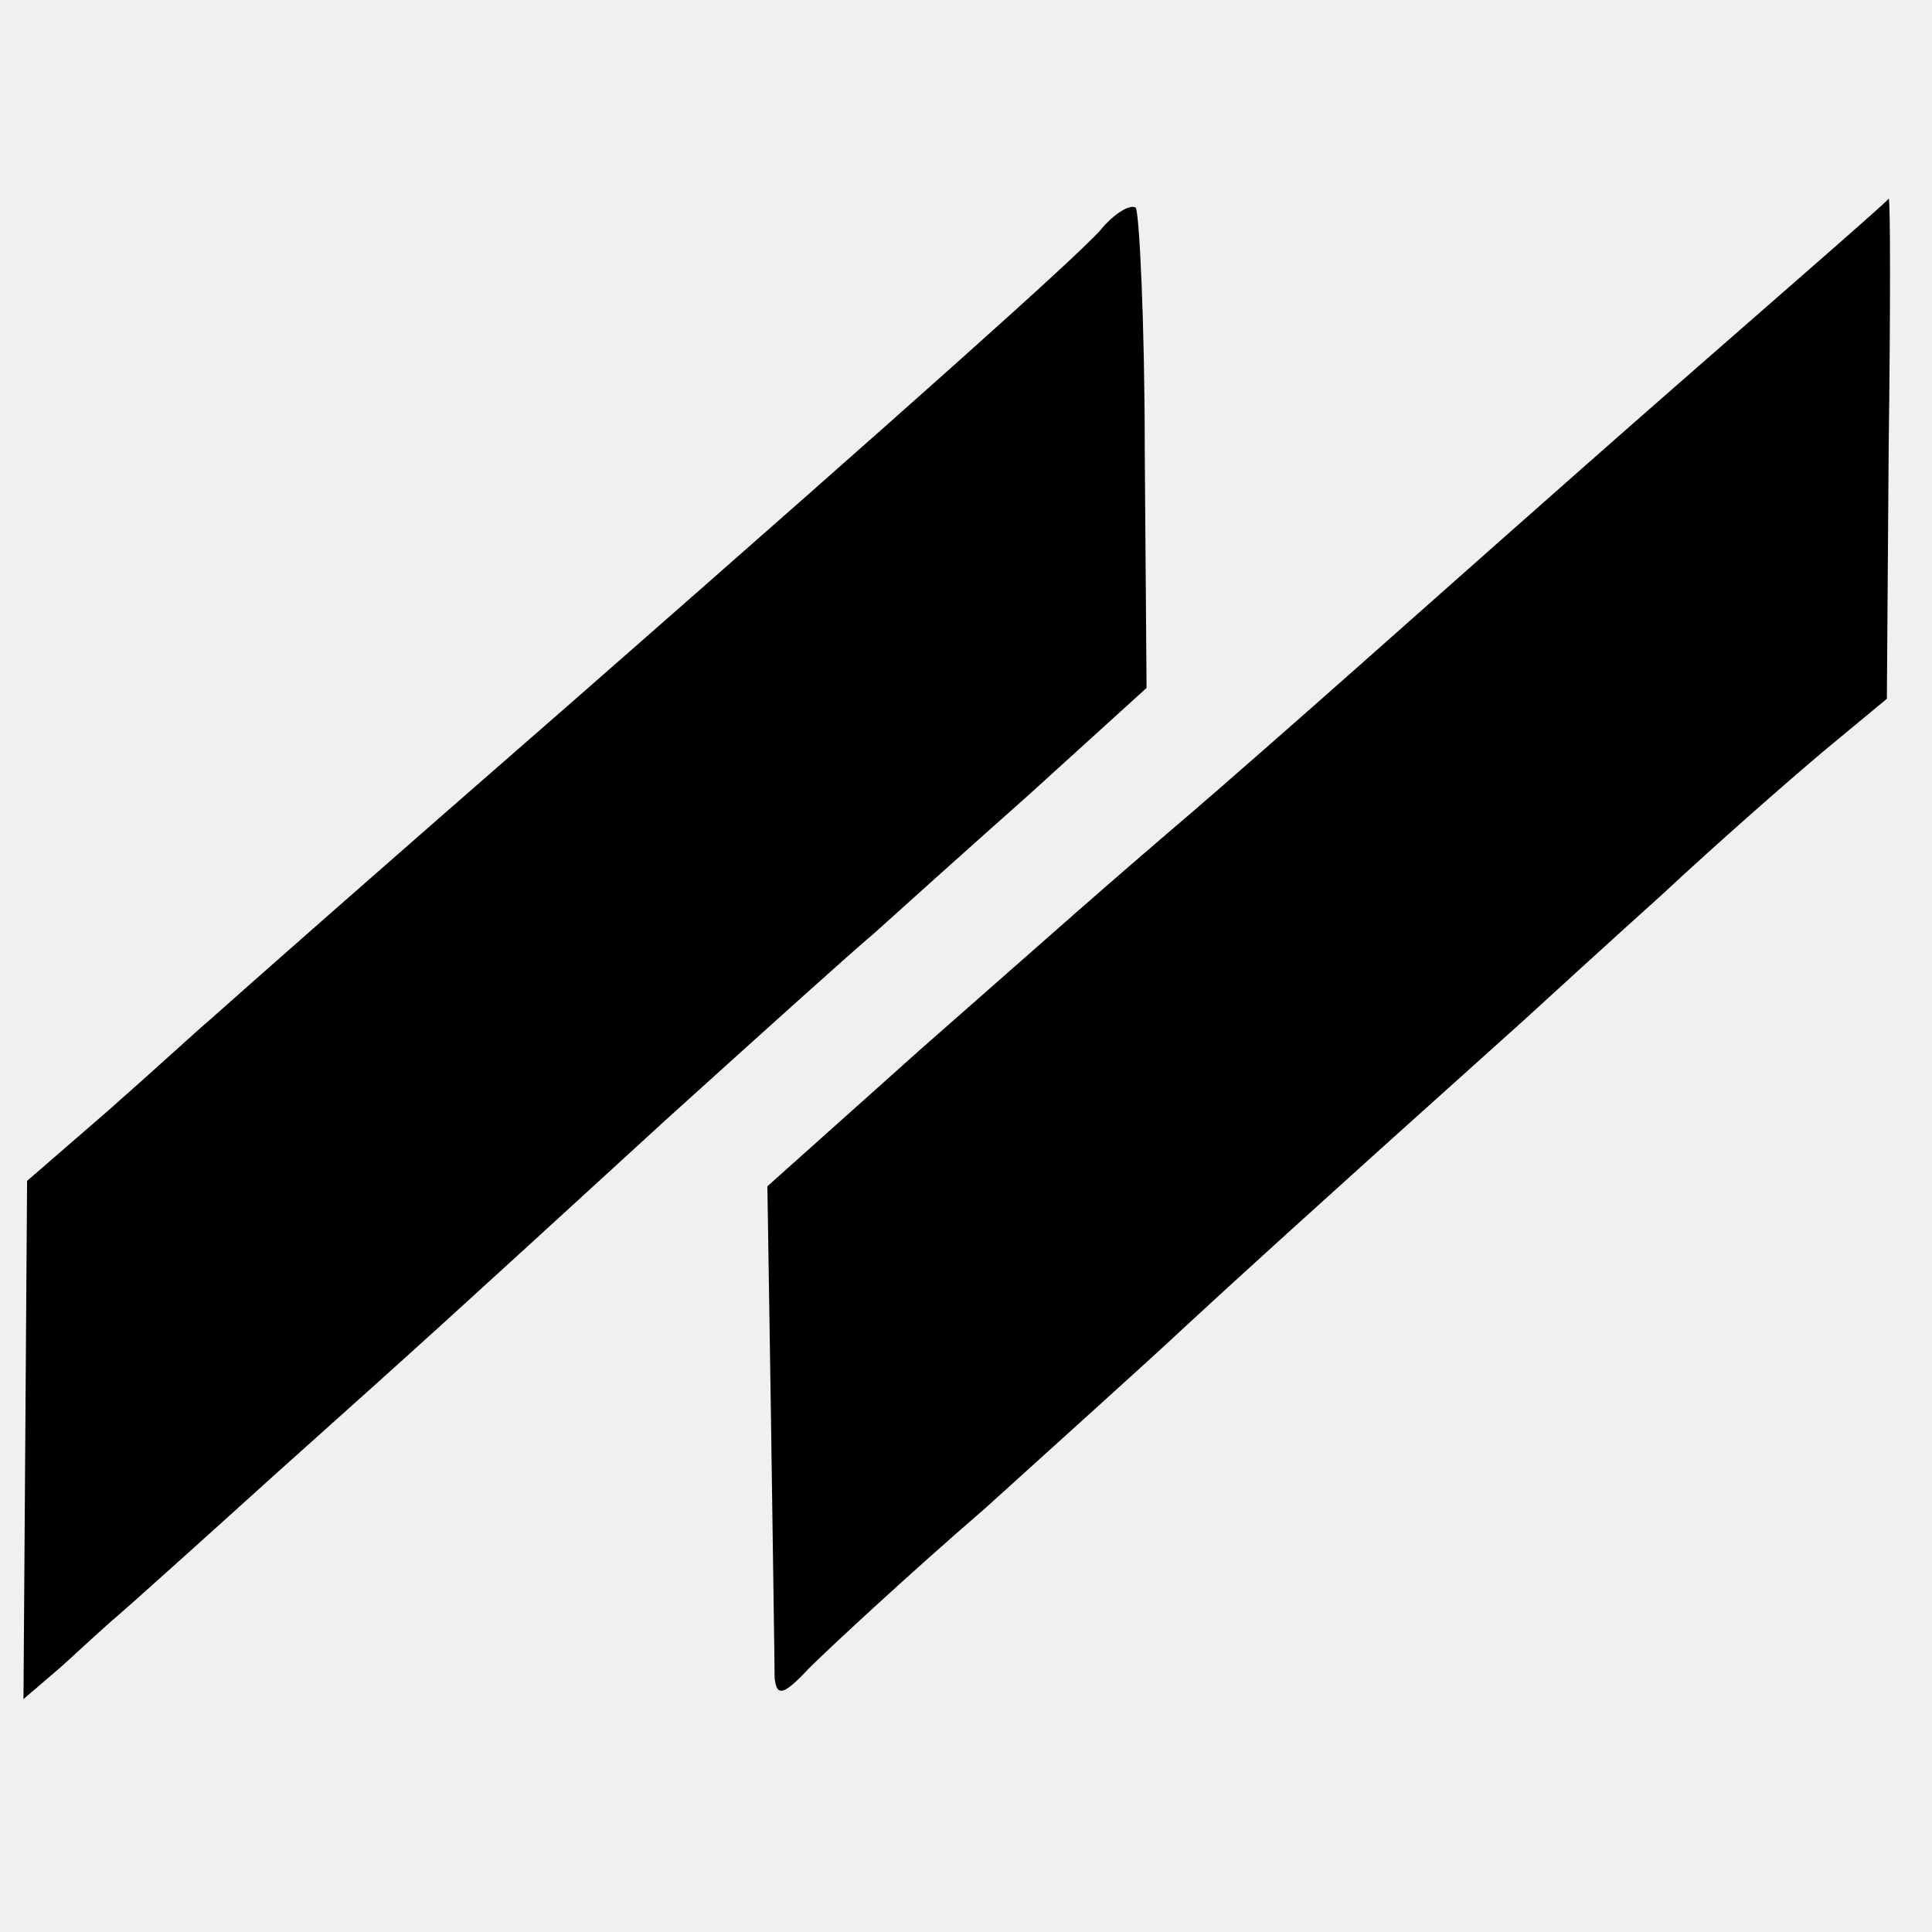
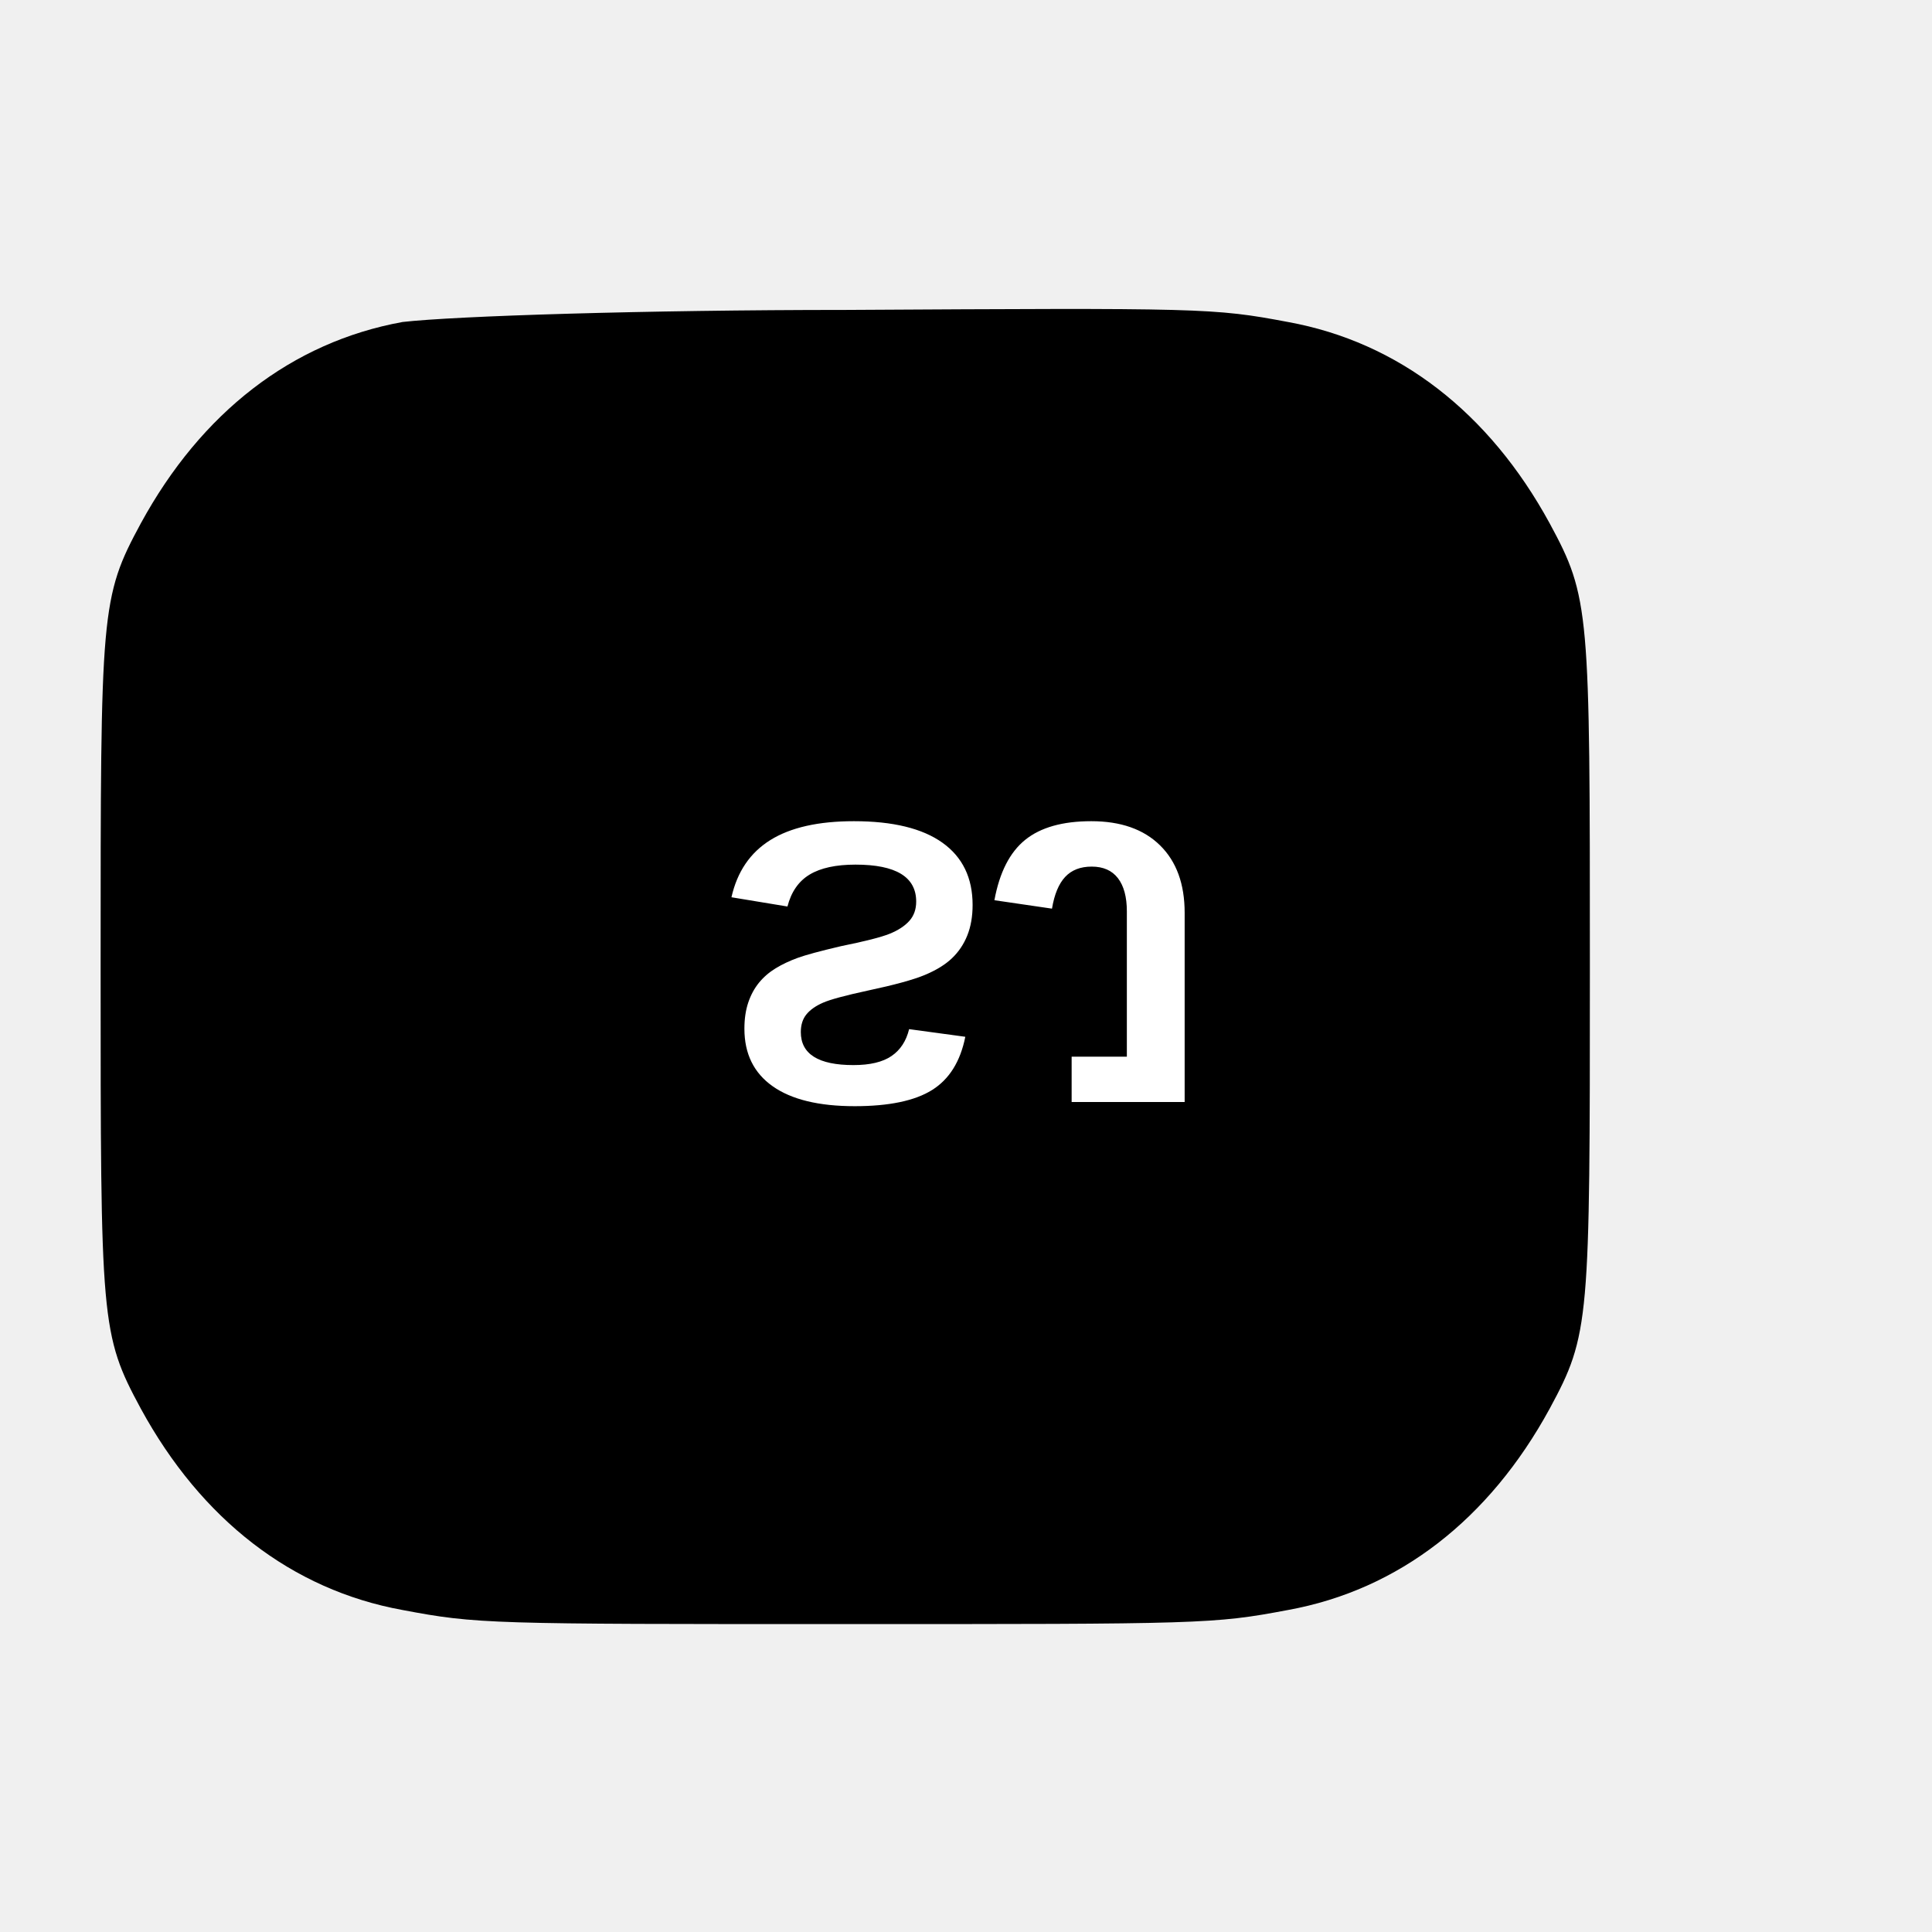
- <svg xmlns="http://www.w3.org/2000/svg" version="1.0" width="107pt" height="107pt" viewBox="0 0 107 107" preserveAspectRatio="xMidYMid meet">
-   <g transform="translate(0,107) scale(0.1,-0.1)" fill="#000000" stroke="none">
-     <path d="M609 942 c-17 -18 -95 -88 -289 -258 -117 -102 -177 -155 -204 -179 -6 -5 -31 -28 -56 -50 l-45 -39 -1 -144 -1 -143 21 18 c11 10 25 23 31 28 7 6 46 41 88 79 86 77 86 77 216 196 52 47 103 93 115 103 11 10 50 45 86 77 l65 59 -1 131 c0 71 -3 132 -5 135 -3 2 -12 -3 -20 -13z" />
-     <path d="M929 857 c-64 -56 -145 -128 -180 -159 -35 -31 -75 -66 -89 -78 -55 -47 -68 -59 -150 -131 l-85 -76 2 -129 c1 -71 2 -135 2 -143 1 -11 5 -10 19 5 10 10 54 51 98 89 43 39 92 83 109 99 26 24 63 58 189 171 12 11 47 43 77 70 30 28 70 63 89 79 l35 29 1 138 c1 77 1 139 0 139 0 -1 -53 -47 -117 -103z" />
+ <svg xmlns="http://www.w3.org/2000/svg" version="1.0" width="96" height="96" viewBox="0 0 96 96" preserveAspectRatio="xMidYMid meet">
+   <g transform="translate(0,96) scale(0.1,-0.1)" fill="#000000" stroke="none">
+     <path d="M200 800 c-55 -10 -100 -45 -130 -100 -20 -37 -20 -43 -20 -220 0 -177 0 -183 20 -220 30 -55 75 -90 130 -100 37 -7 43 -7 220 -7 177 0 183 0 220 7 55 10 100 45 130 100 20 37 20 43 20 220 0 177 0 183 -20 220 -30 55 -75 90 -130 100 -37 7 -43 7 -220 6 -99 0 -194 -3 -220 -6z" />
+     <text x="480" y="550" font-family="Arial, sans-serif" font-size="200" font-weight="bold" text-anchor="middle" fill="white">SJ</text>
  </g>
</svg>
